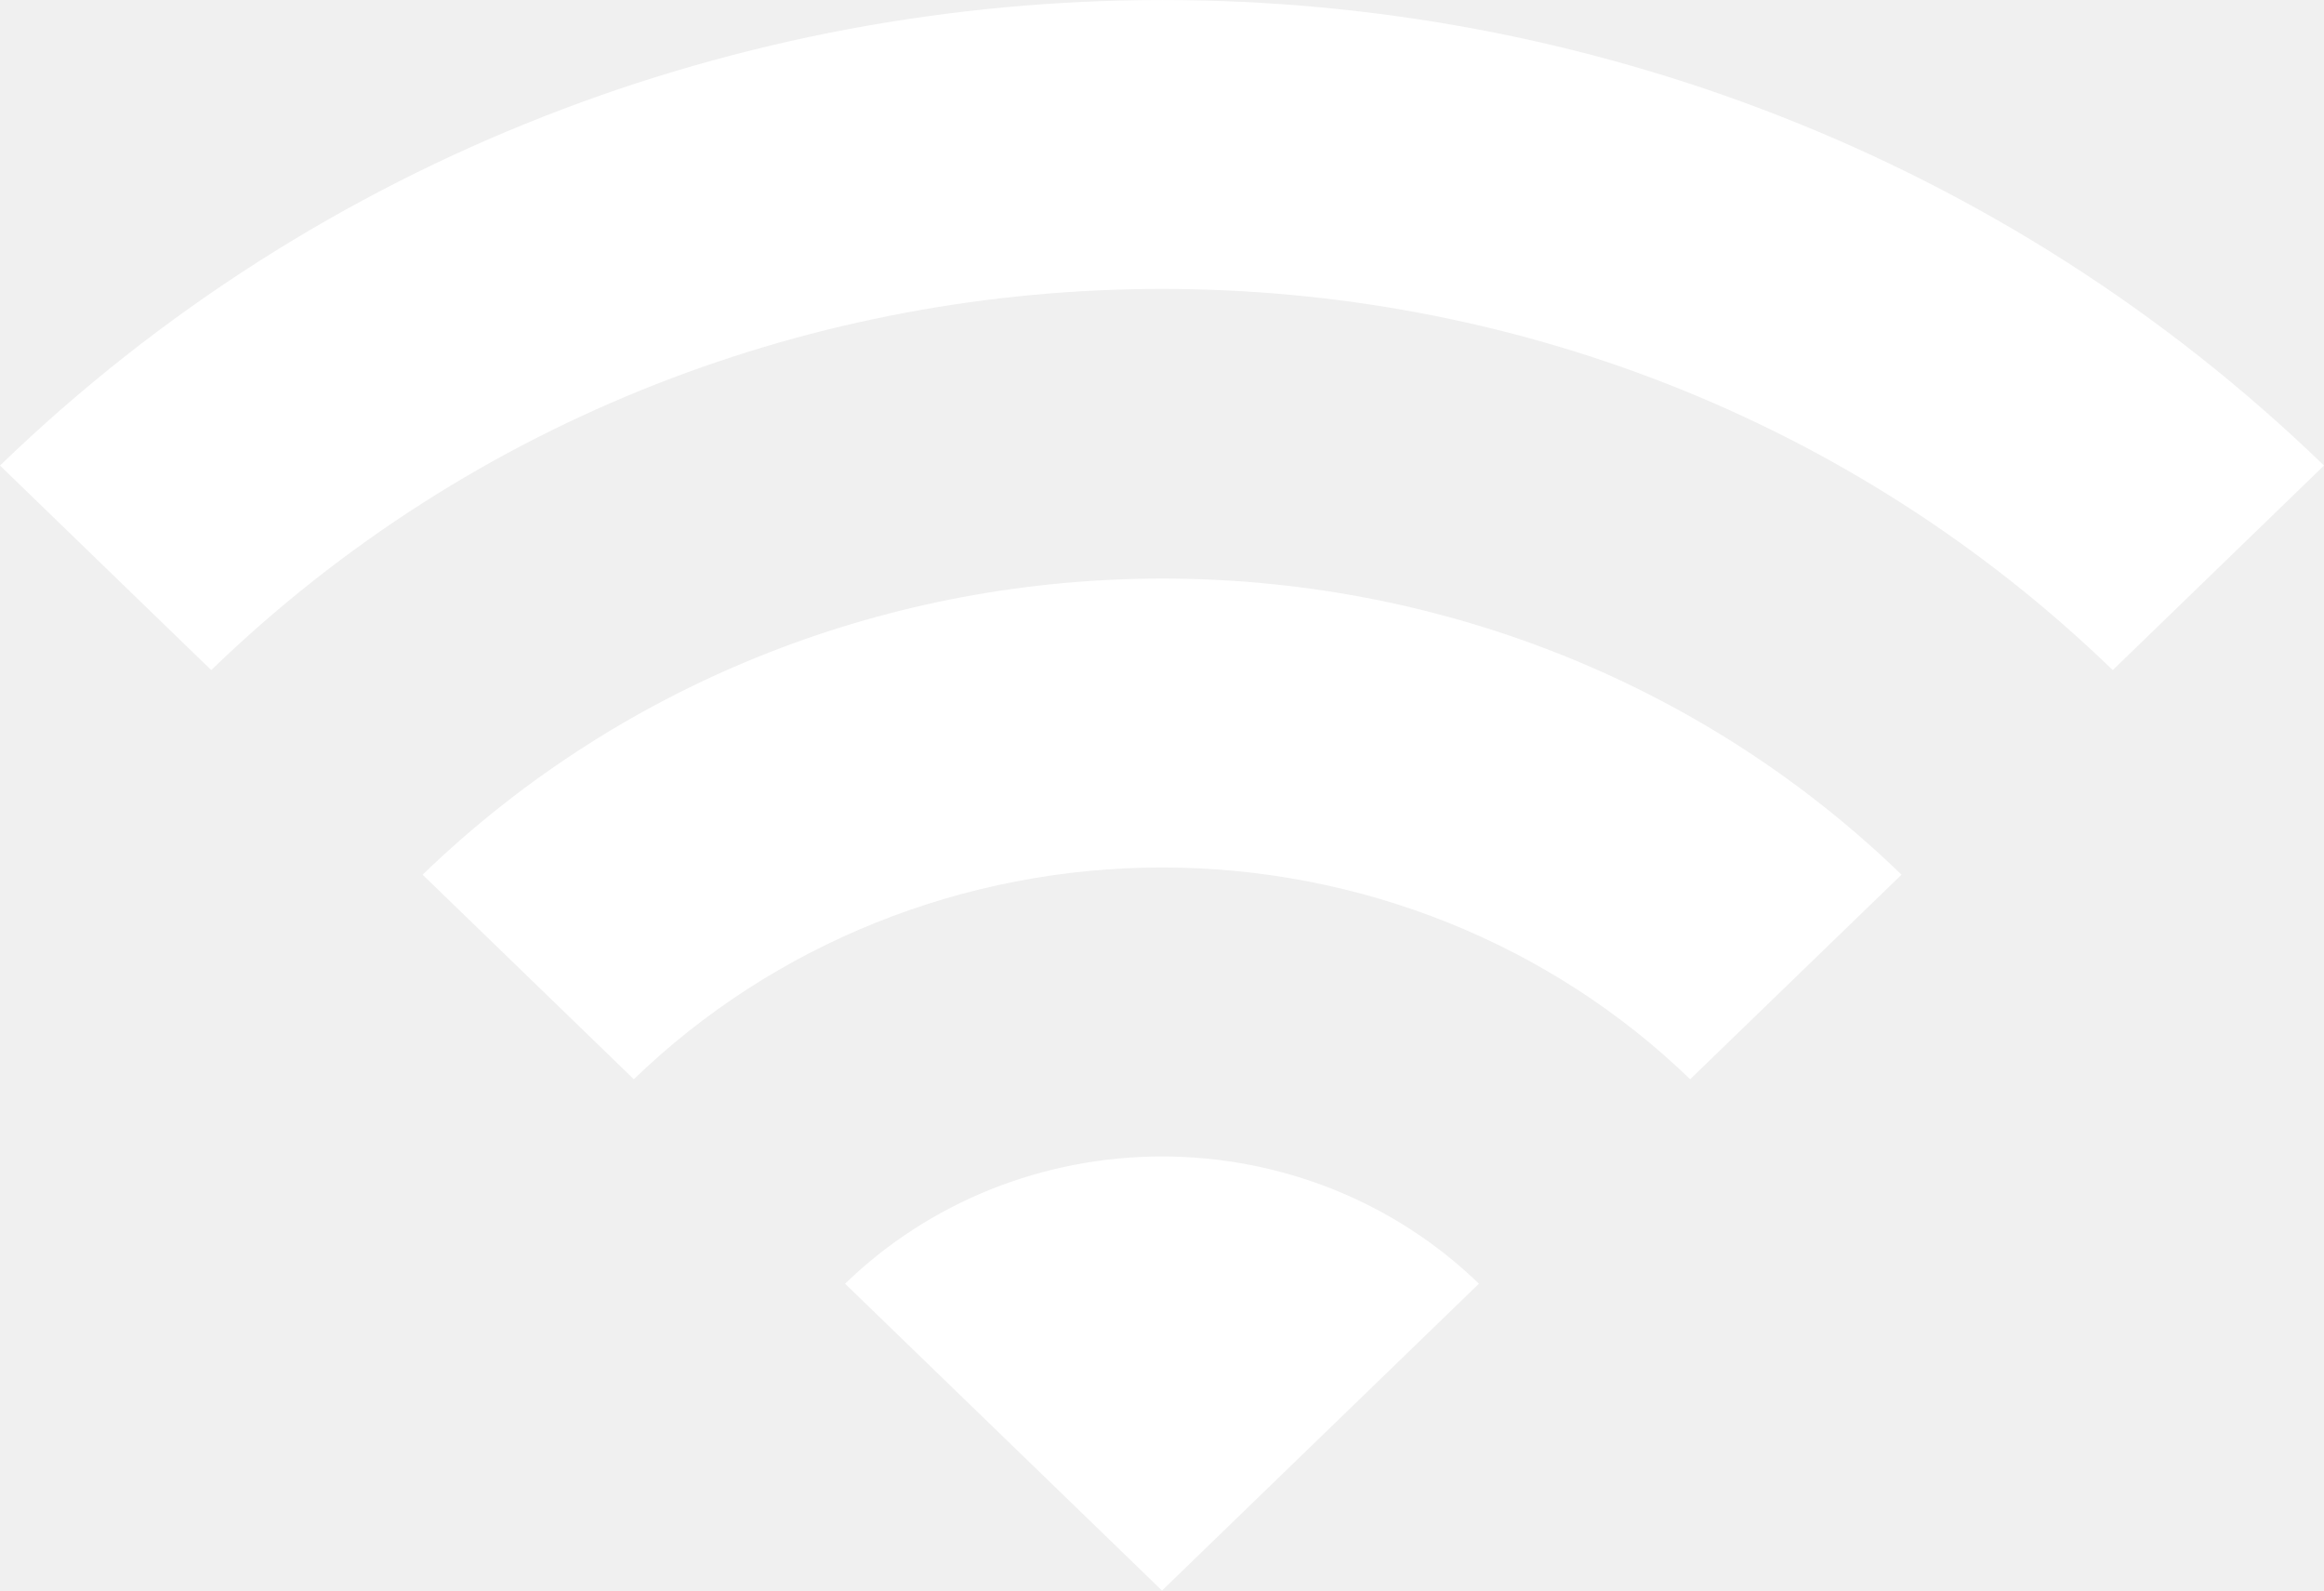
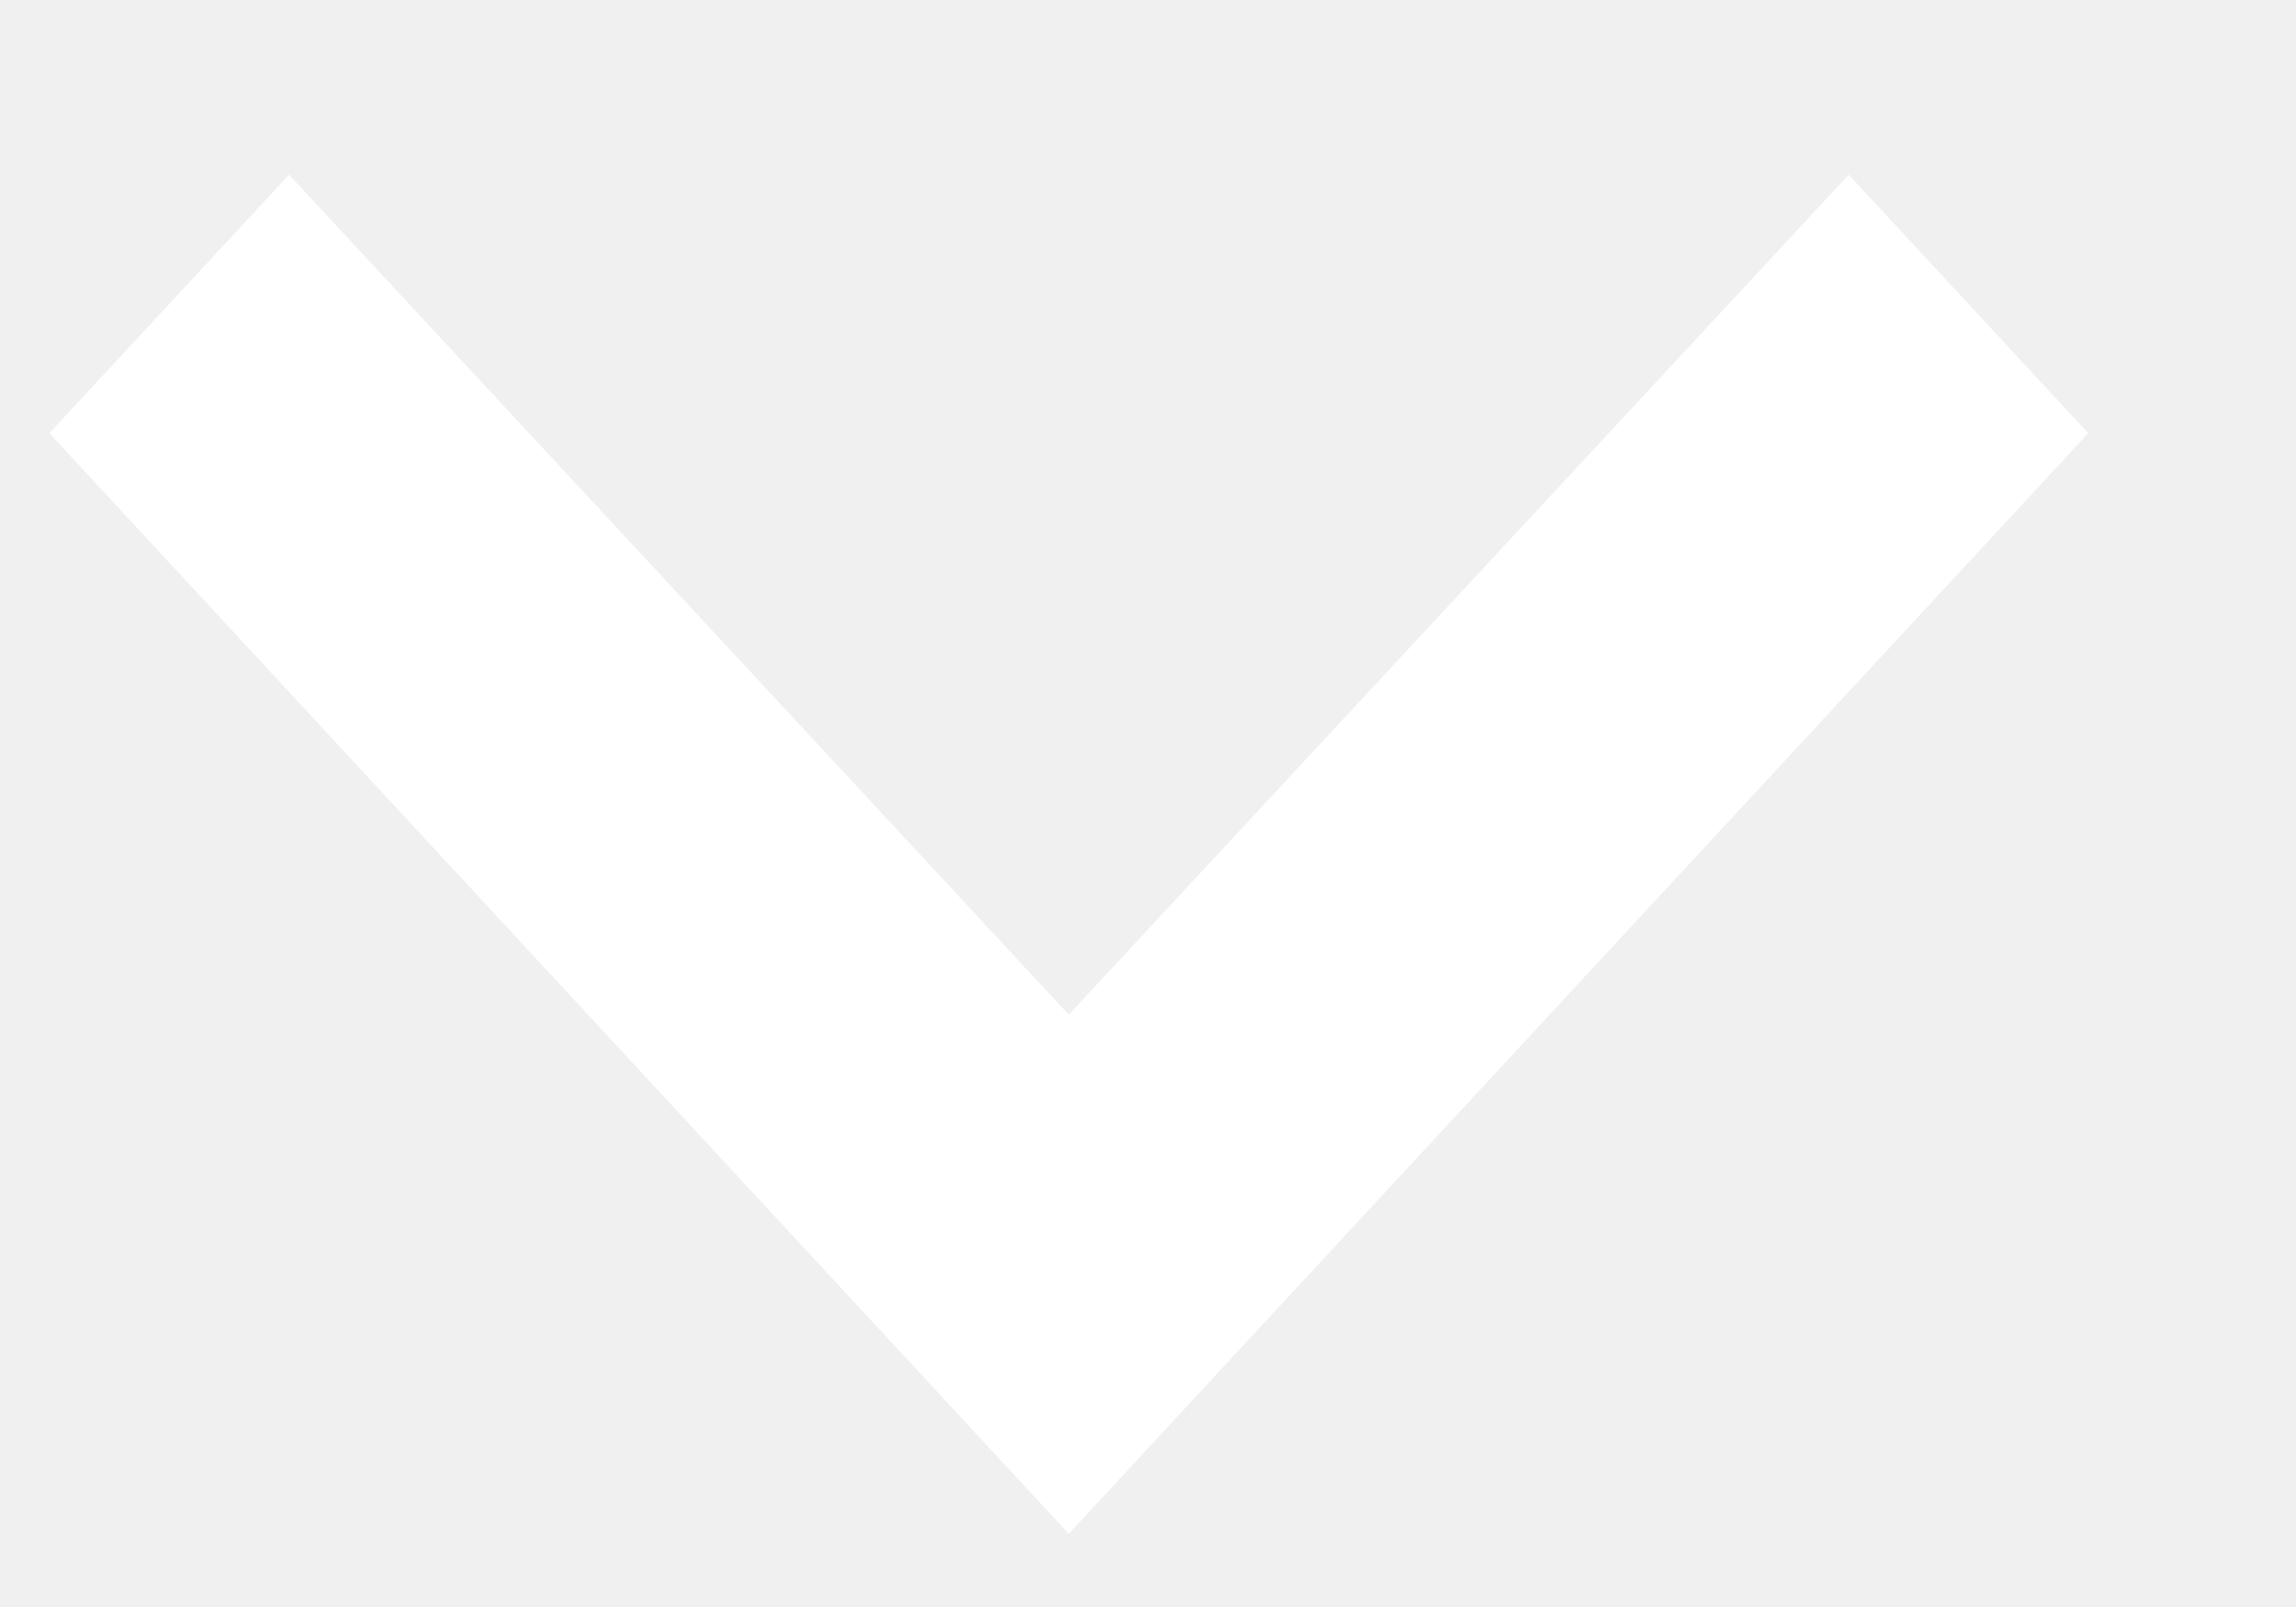
- <svg xmlns="http://www.w3.org/2000/svg" width="19" height="13" viewBox="0 0 19 13" fill="none">
-   <path d="M0 3.805L1.727 5.477C6.02 1.323 12.98 1.323 17.273 5.477L19 3.805C13.758 -1.268 5.251 -1.268 0 3.805ZM6.909 10.492L9.5 13L12.091 10.492C11.751 10.162 11.347 9.901 10.903 9.722C10.458 9.544 9.981 9.452 9.5 9.452C9.019 9.452 8.542 9.544 8.097 9.722C7.653 9.901 7.249 10.162 6.909 10.492ZM3.455 7.149L5.182 8.821C6.327 7.713 7.881 7.09 9.5 7.09C11.119 7.09 12.673 7.713 13.818 8.821L15.546 7.149C12.212 3.922 6.797 3.922 3.455 7.149Z" fill="white" />
+ <svg xmlns="http://www.w3.org/2000/svg" width="10" height="7" viewBox="0 0 10 7" fill="none">
+   <path d="M8.052 0.761L4.655 4.42L1.259 0.761L0.215 1.887L4.655 6.681L9.095 1.887L8.052 0.761Z" fill="white" />
</svg>
